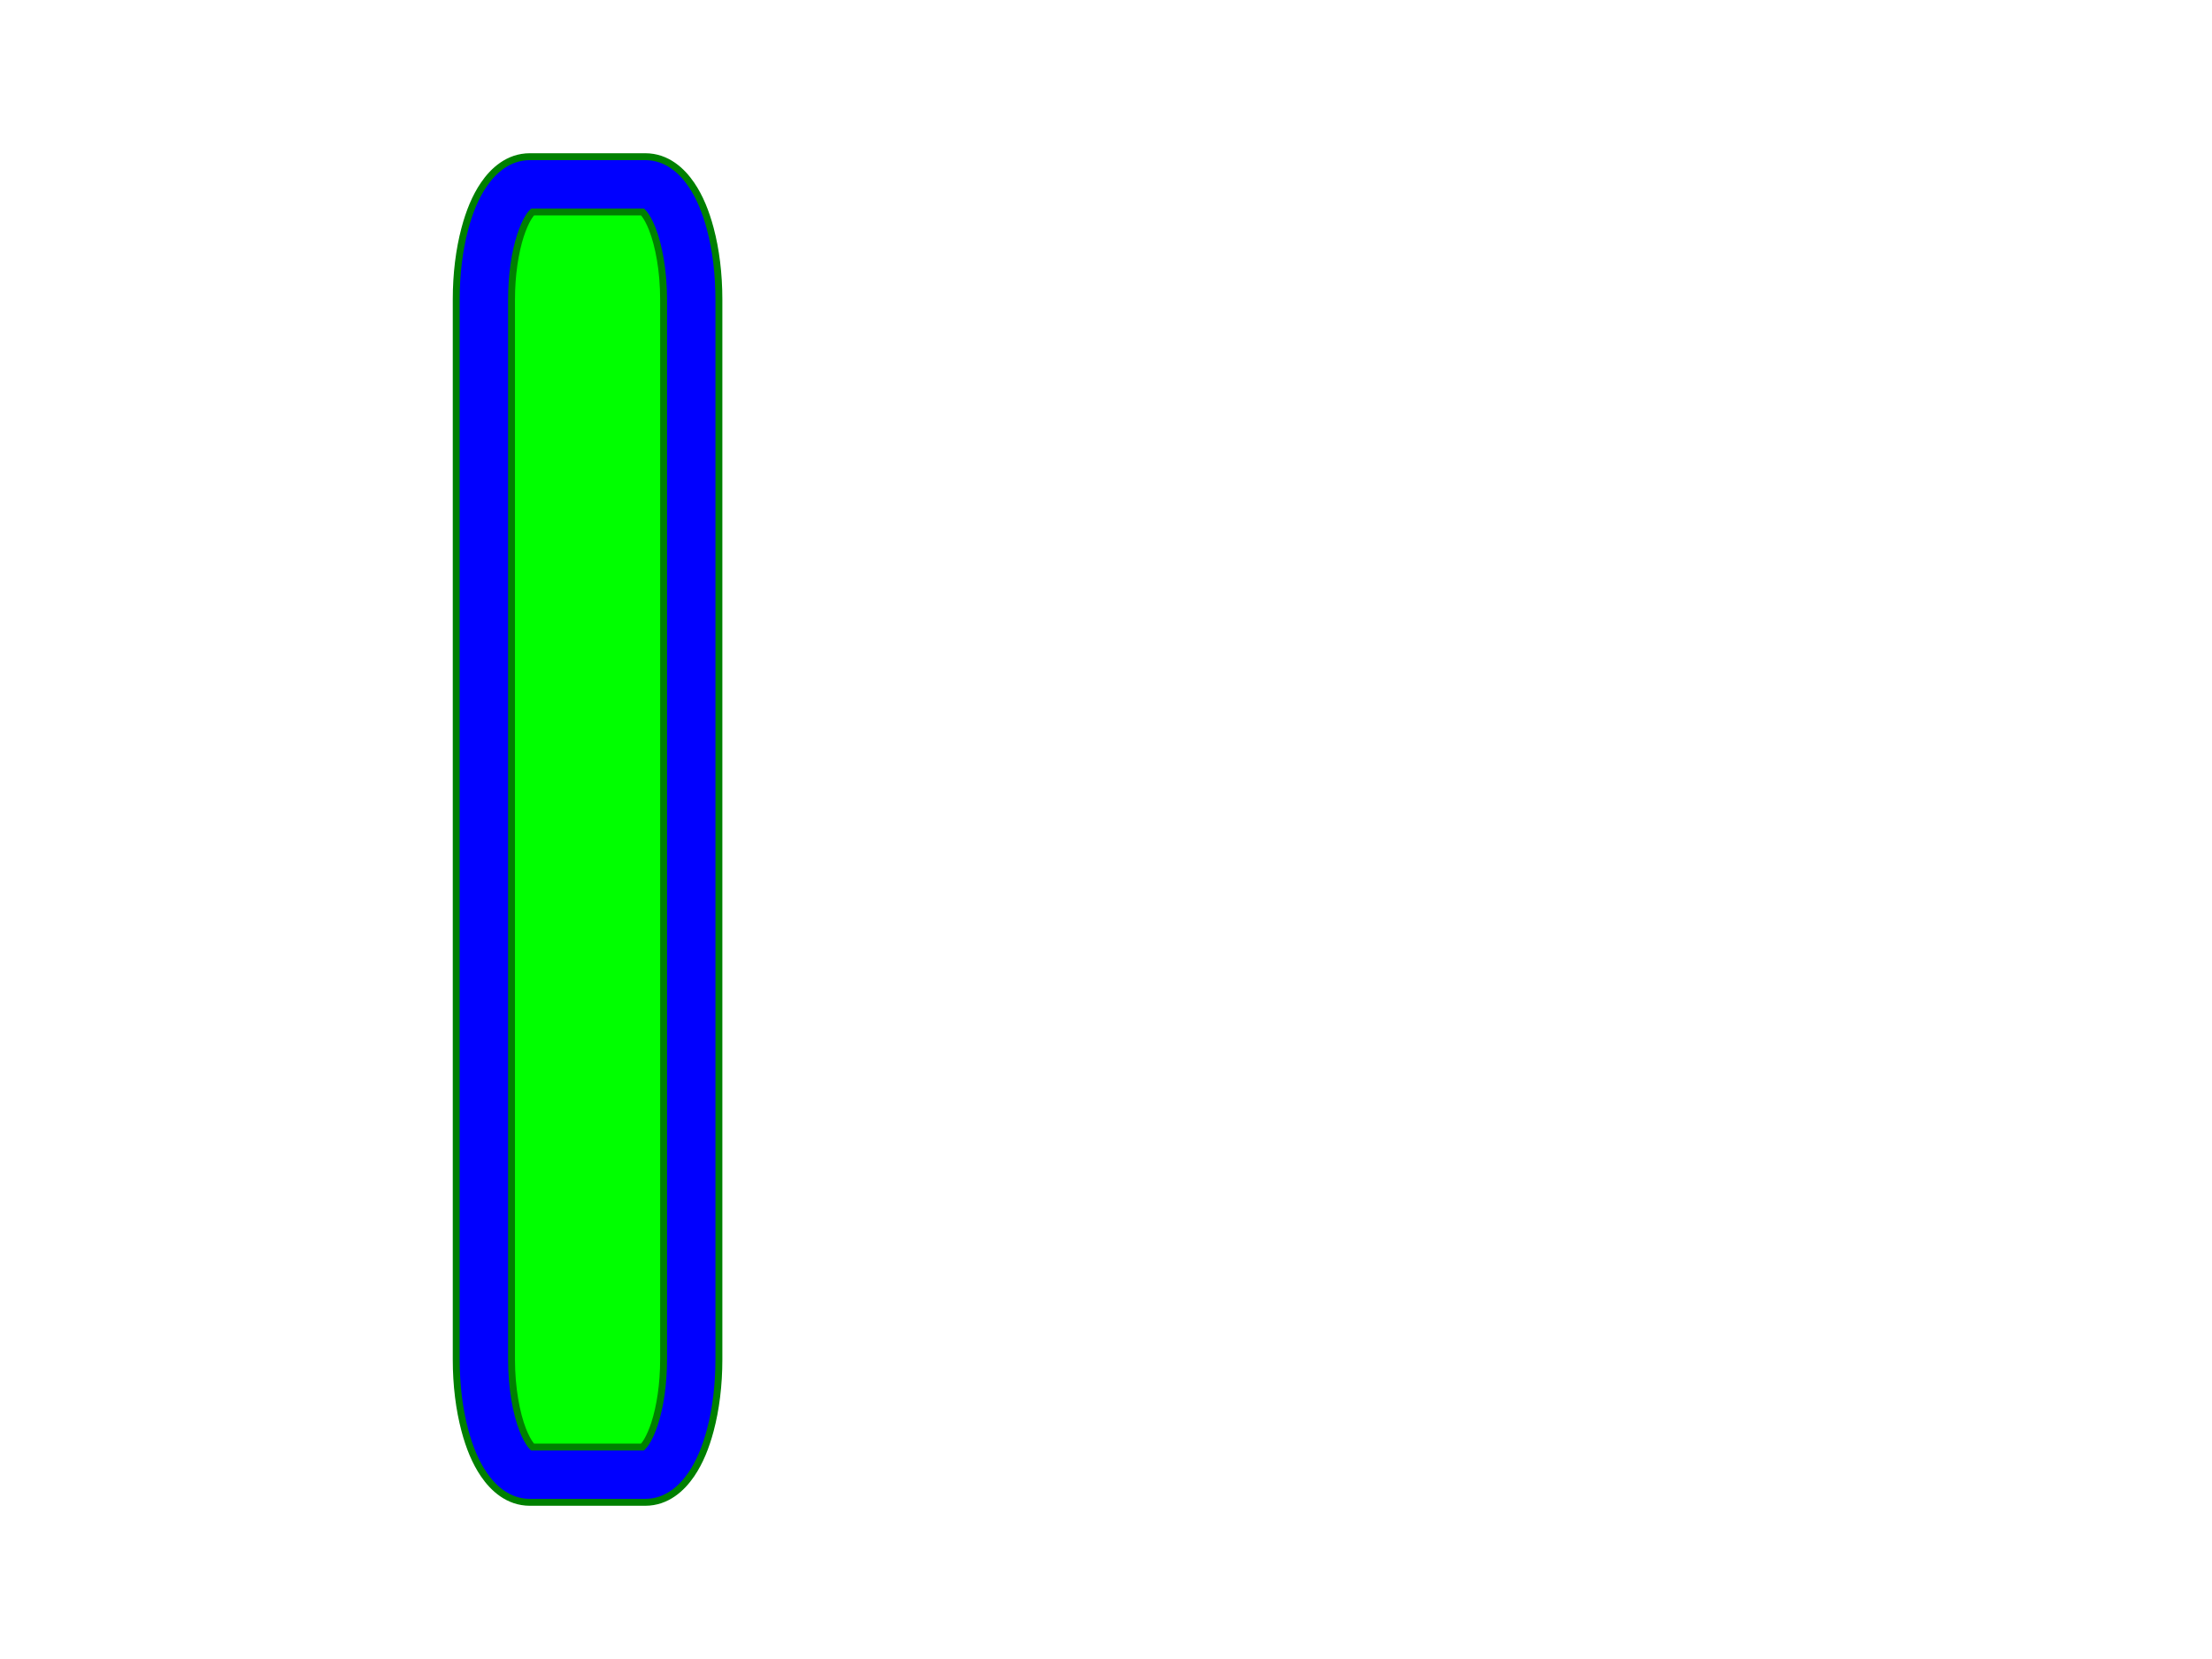
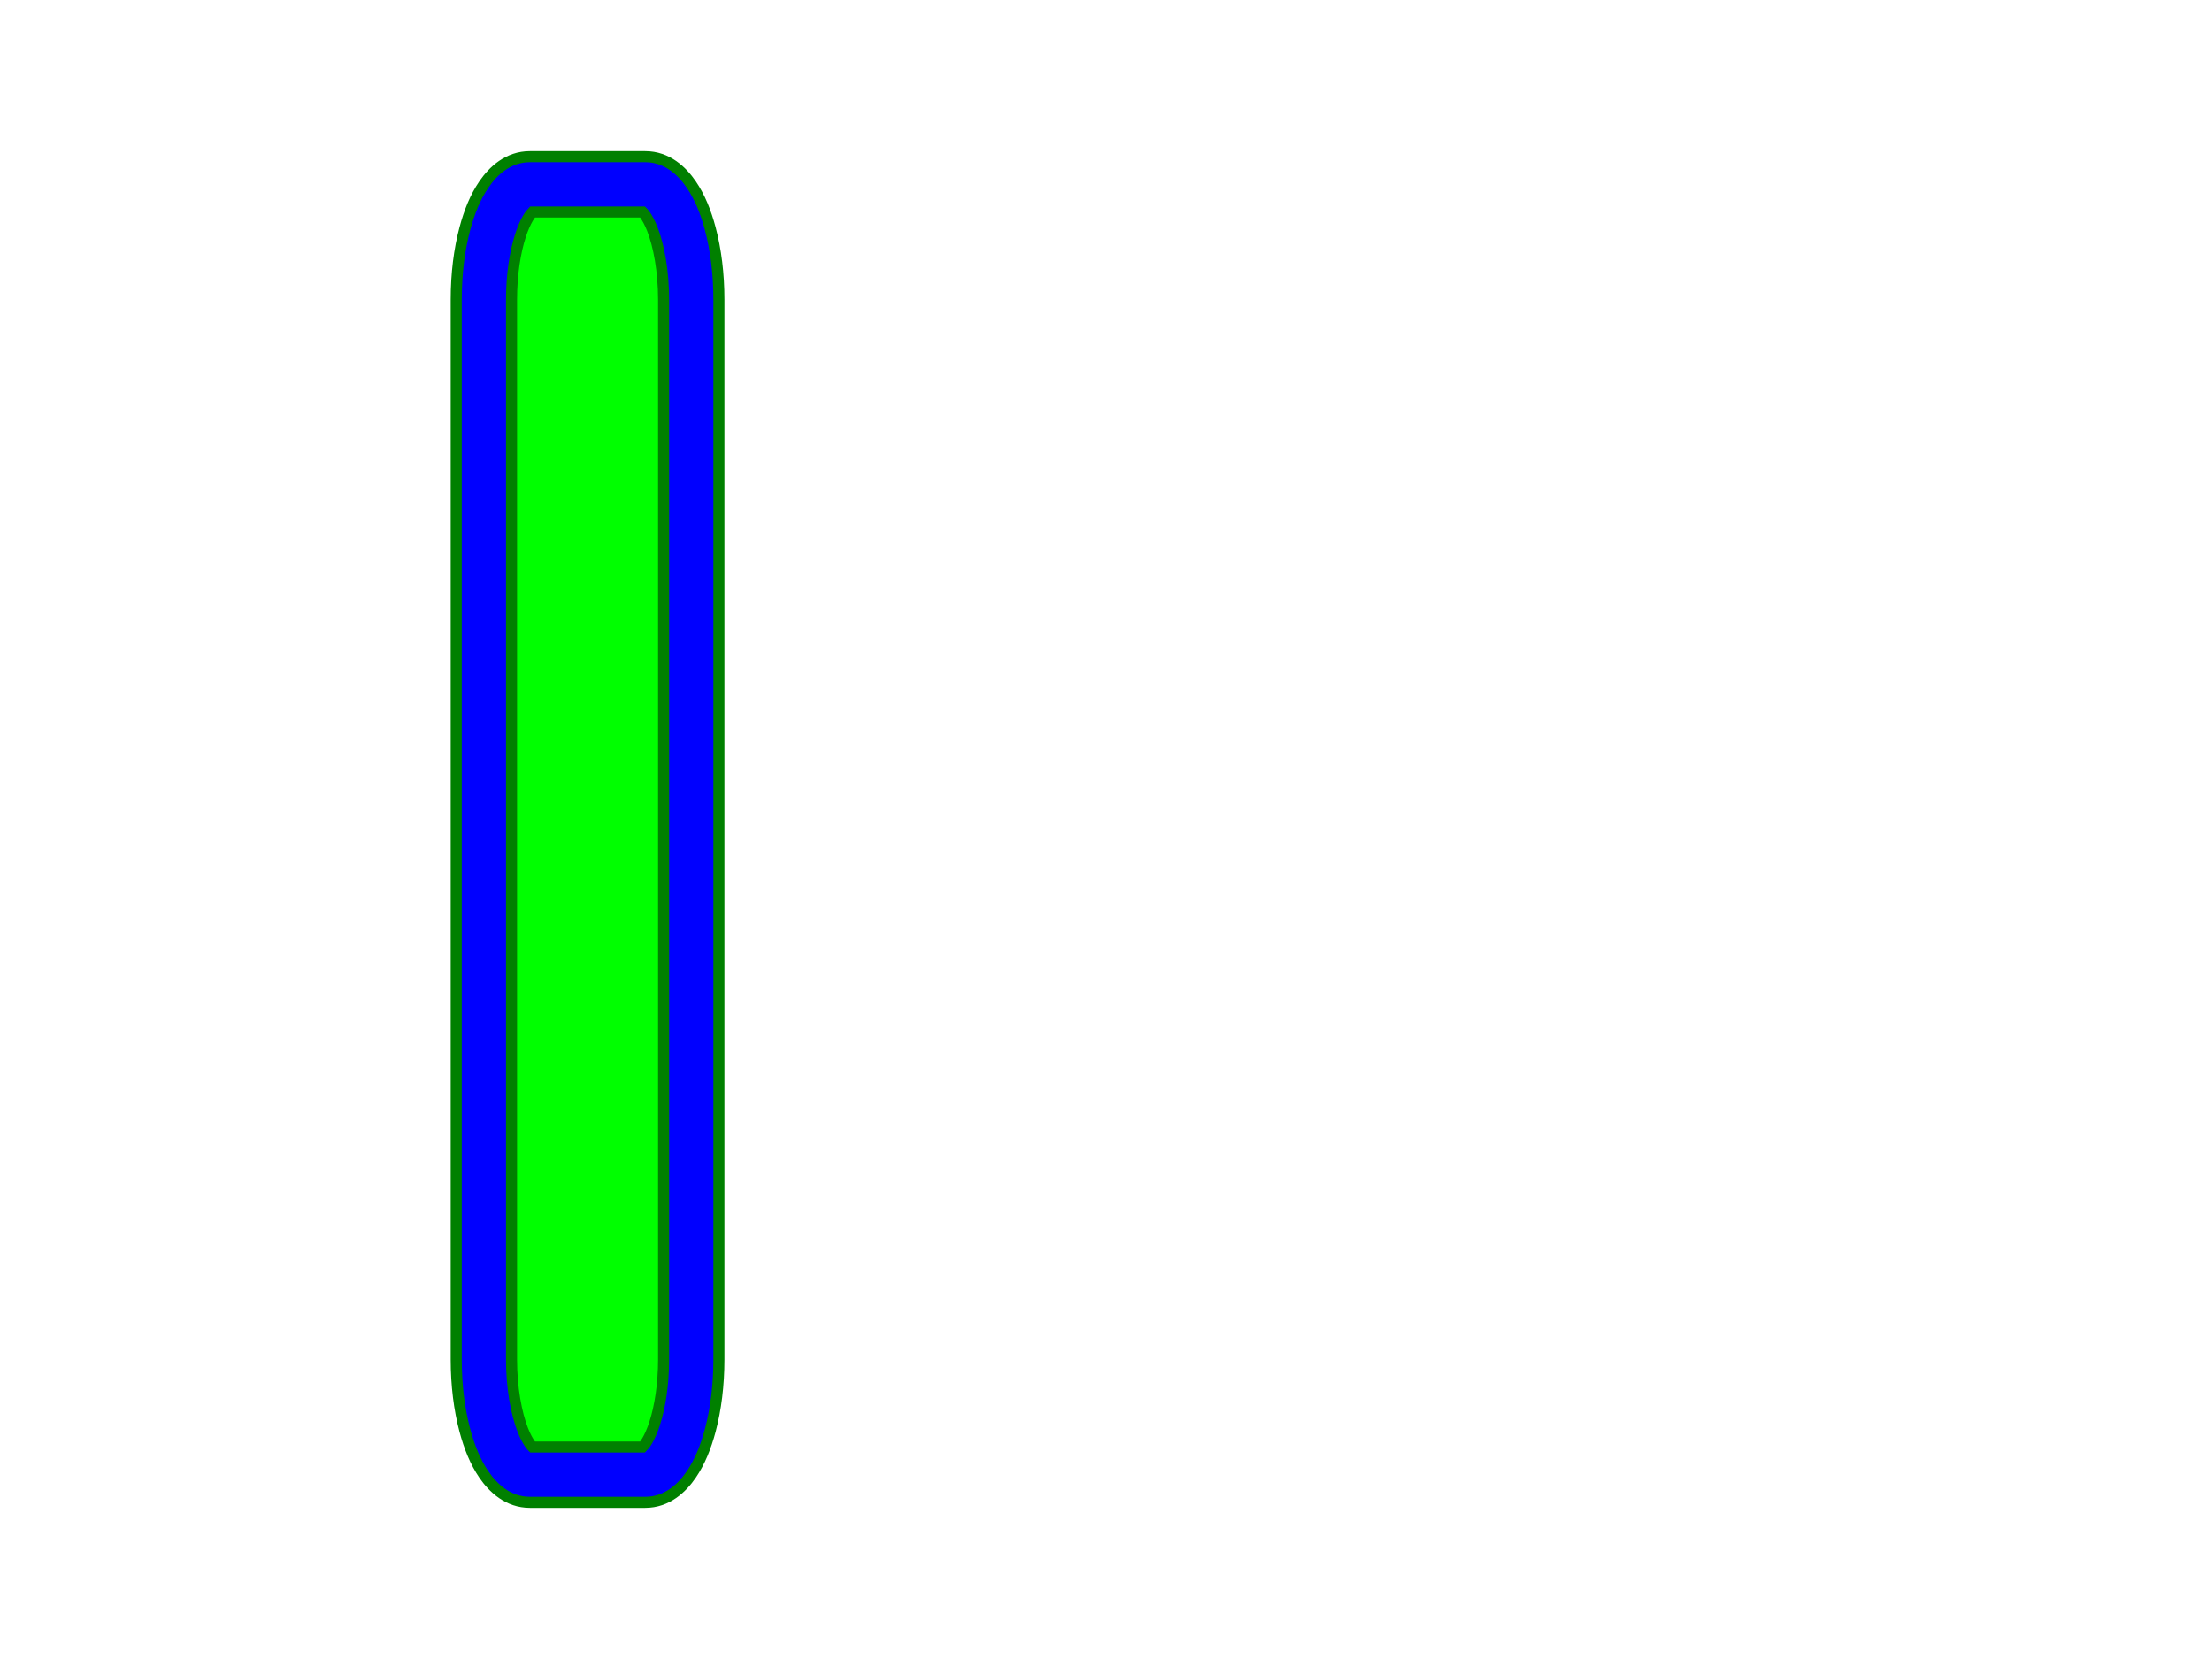
- <svg xmlns="http://www.w3.org/2000/svg" xmlns:html="http://www.w3.org/1999/xhtml" viewBox="0 0 480 360">
+ <svg xmlns="http://www.w3.org/2000/svg" xmlns:html="http://www.w3.org/1999/xhtml" width="480" height="360">
  <html:link rel="author" title="Skef Iterum" href="https://github.com/skef/" />
  <html:link rel="help" href="https://www.w3.org/TR/SVG2/shapes.html#RectElement" />
  <html:link rel="match" href="rect-002-ref.svg" />
  <rect x="105" y="40" width="45" height="280" rx="10" ry="25" stroke-width="12" stroke="blue" fill="lime" />
-   <path stroke="green" stroke-width="1.5" fill="none" d="M115 34h25c4.755 0 8.013 3.119 10.005 6.039c1.86 2.725 3.157 5.956 4.125 9.59c1.209 4.544 1.87 9.771 1.87 15.371v230c0 5.601 -0.661 10.827 -1.87 15.371   c-0.968 3.634 -2.265 6.865 -4.125 9.59c-1.992 2.92 -5.25 6.039 -10.005 6.039h-25c-4.755 0 -8.013 -3.119 -10.005 -6.039c-1.86 -2.725 -3.157 -5.956 -4.125 -9.59c-1.209 -4.544 -1.87 -9.771 -1.87 -15.371   v-230c0 -5.601 0.661 -10.827 1.87 -15.371c0.968 -3.634 2.265 -6.865 4.125 -9.59c1.992 -2.92 5.25 -6.039 10.005 -6.039z" />
-   <path stroke="green" stroke-width="1.5" fill="none" d="M115.558 314h23.889c0.217 -0.215 0.585 -0.658 0.983 -1.334c0.535 -0.906 1.118 -2.202 1.63 -3.78c1.157 -3.564 1.94 -8.495 1.94 -13.886v-230   c0 -6.164 -1.04 -11.722 -2.451 -15.316c-0.553 -1.41 -1.154 -2.485 -1.63 -3.127c-0.192 -0.261 -0.358 -0.441 -0.477 -0.557h-23.889c-0.217 0.215 -0.585 0.658 -0.983 1.334   c-0.535 0.906 -1.118 2.202 -1.63 3.78c-1.157 3.564 -1.94 8.495 -1.94 13.886v230c0 6.164 1.04 11.722 2.451 15.316c0.553 1.41 1.154 2.485 1.63 3.127c0.192 0.261 0.358 0.441 0.477 0.557z" />
+   <path stroke="green" stroke-width="2.4" fill="none" d="M115 34h25c4.755 0 8.013 3.119 10.005 6.039c1.86 2.725 3.157 5.956 4.125 9.59c1.209 4.544 1.87 9.771 1.87 15.371v230c0 5.601 -0.661 10.827 -1.87 15.371   c-0.968 3.634 -2.265 6.865 -4.125 9.59c-1.992 2.92 -5.25 6.039 -10.005 6.039h-25c-4.755 0 -8.013 -3.119 -10.005 -6.039c-1.86 -2.725 -3.157 -5.956 -4.125 -9.59c-1.209 -4.544 -1.87 -9.771 -1.87 -15.371   v-230c0 -5.601 0.661 -10.827 1.87 -15.371c0.968 -3.634 2.265 -6.865 4.125 -9.59c1.992 -2.92 5.25 -6.039 10.005 -6.039z" />
+   <path stroke="green" stroke-width="2.4" fill="none" d="M115.558 314h23.889c0.217 -0.215 0.585 -0.658 0.983 -1.334c0.535 -0.906 1.118 -2.202 1.63 -3.78c1.157 -3.564 1.94 -8.495 1.94 -13.886v-230   c0 -6.164 -1.04 -11.722 -2.451 -15.316c-0.553 -1.41 -1.154 -2.485 -1.63 -3.127c-0.192 -0.261 -0.358 -0.441 -0.477 -0.557h-23.889c-0.217 0.215 -0.585 0.658 -0.983 1.334   c-0.535 0.906 -1.118 2.202 -1.63 3.78c-1.157 3.564 -1.94 8.495 -1.94 13.886v230c0 6.164 1.04 11.722 2.451 15.316c0.553 1.41 1.154 2.485 1.63 3.127c0.192 0.261 0.358 0.441 0.477 0.557z" />
</svg>
